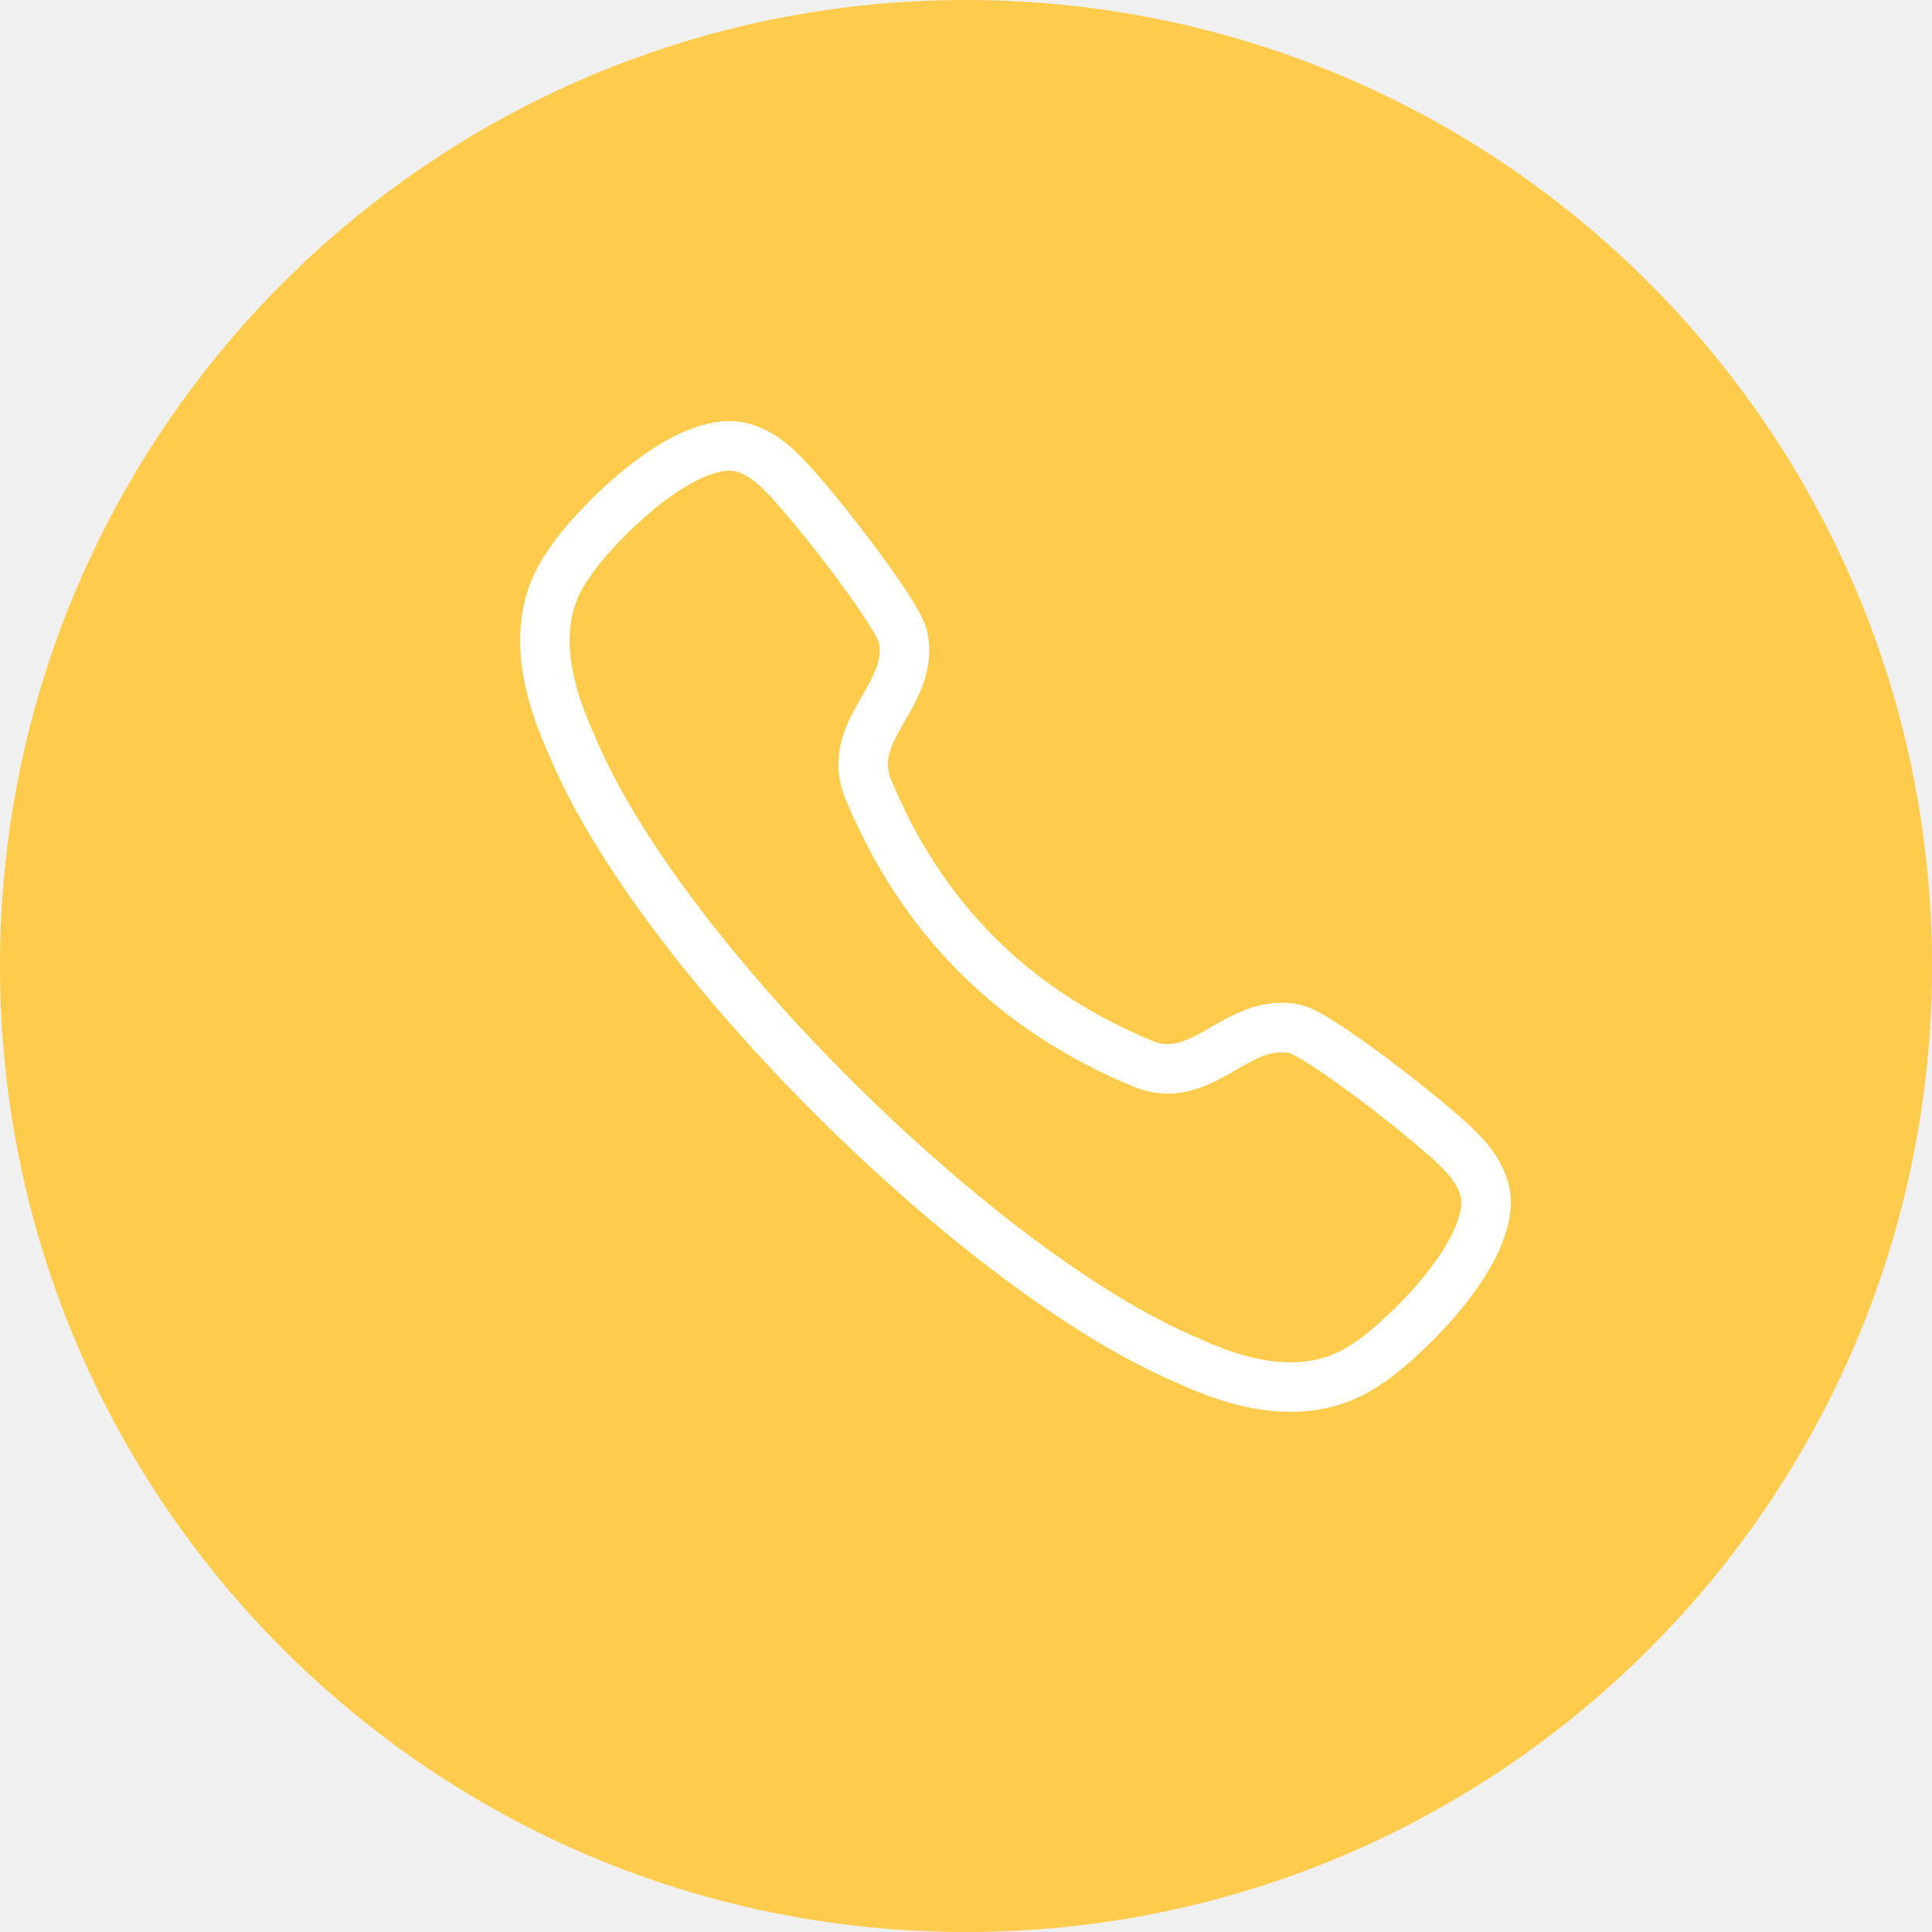
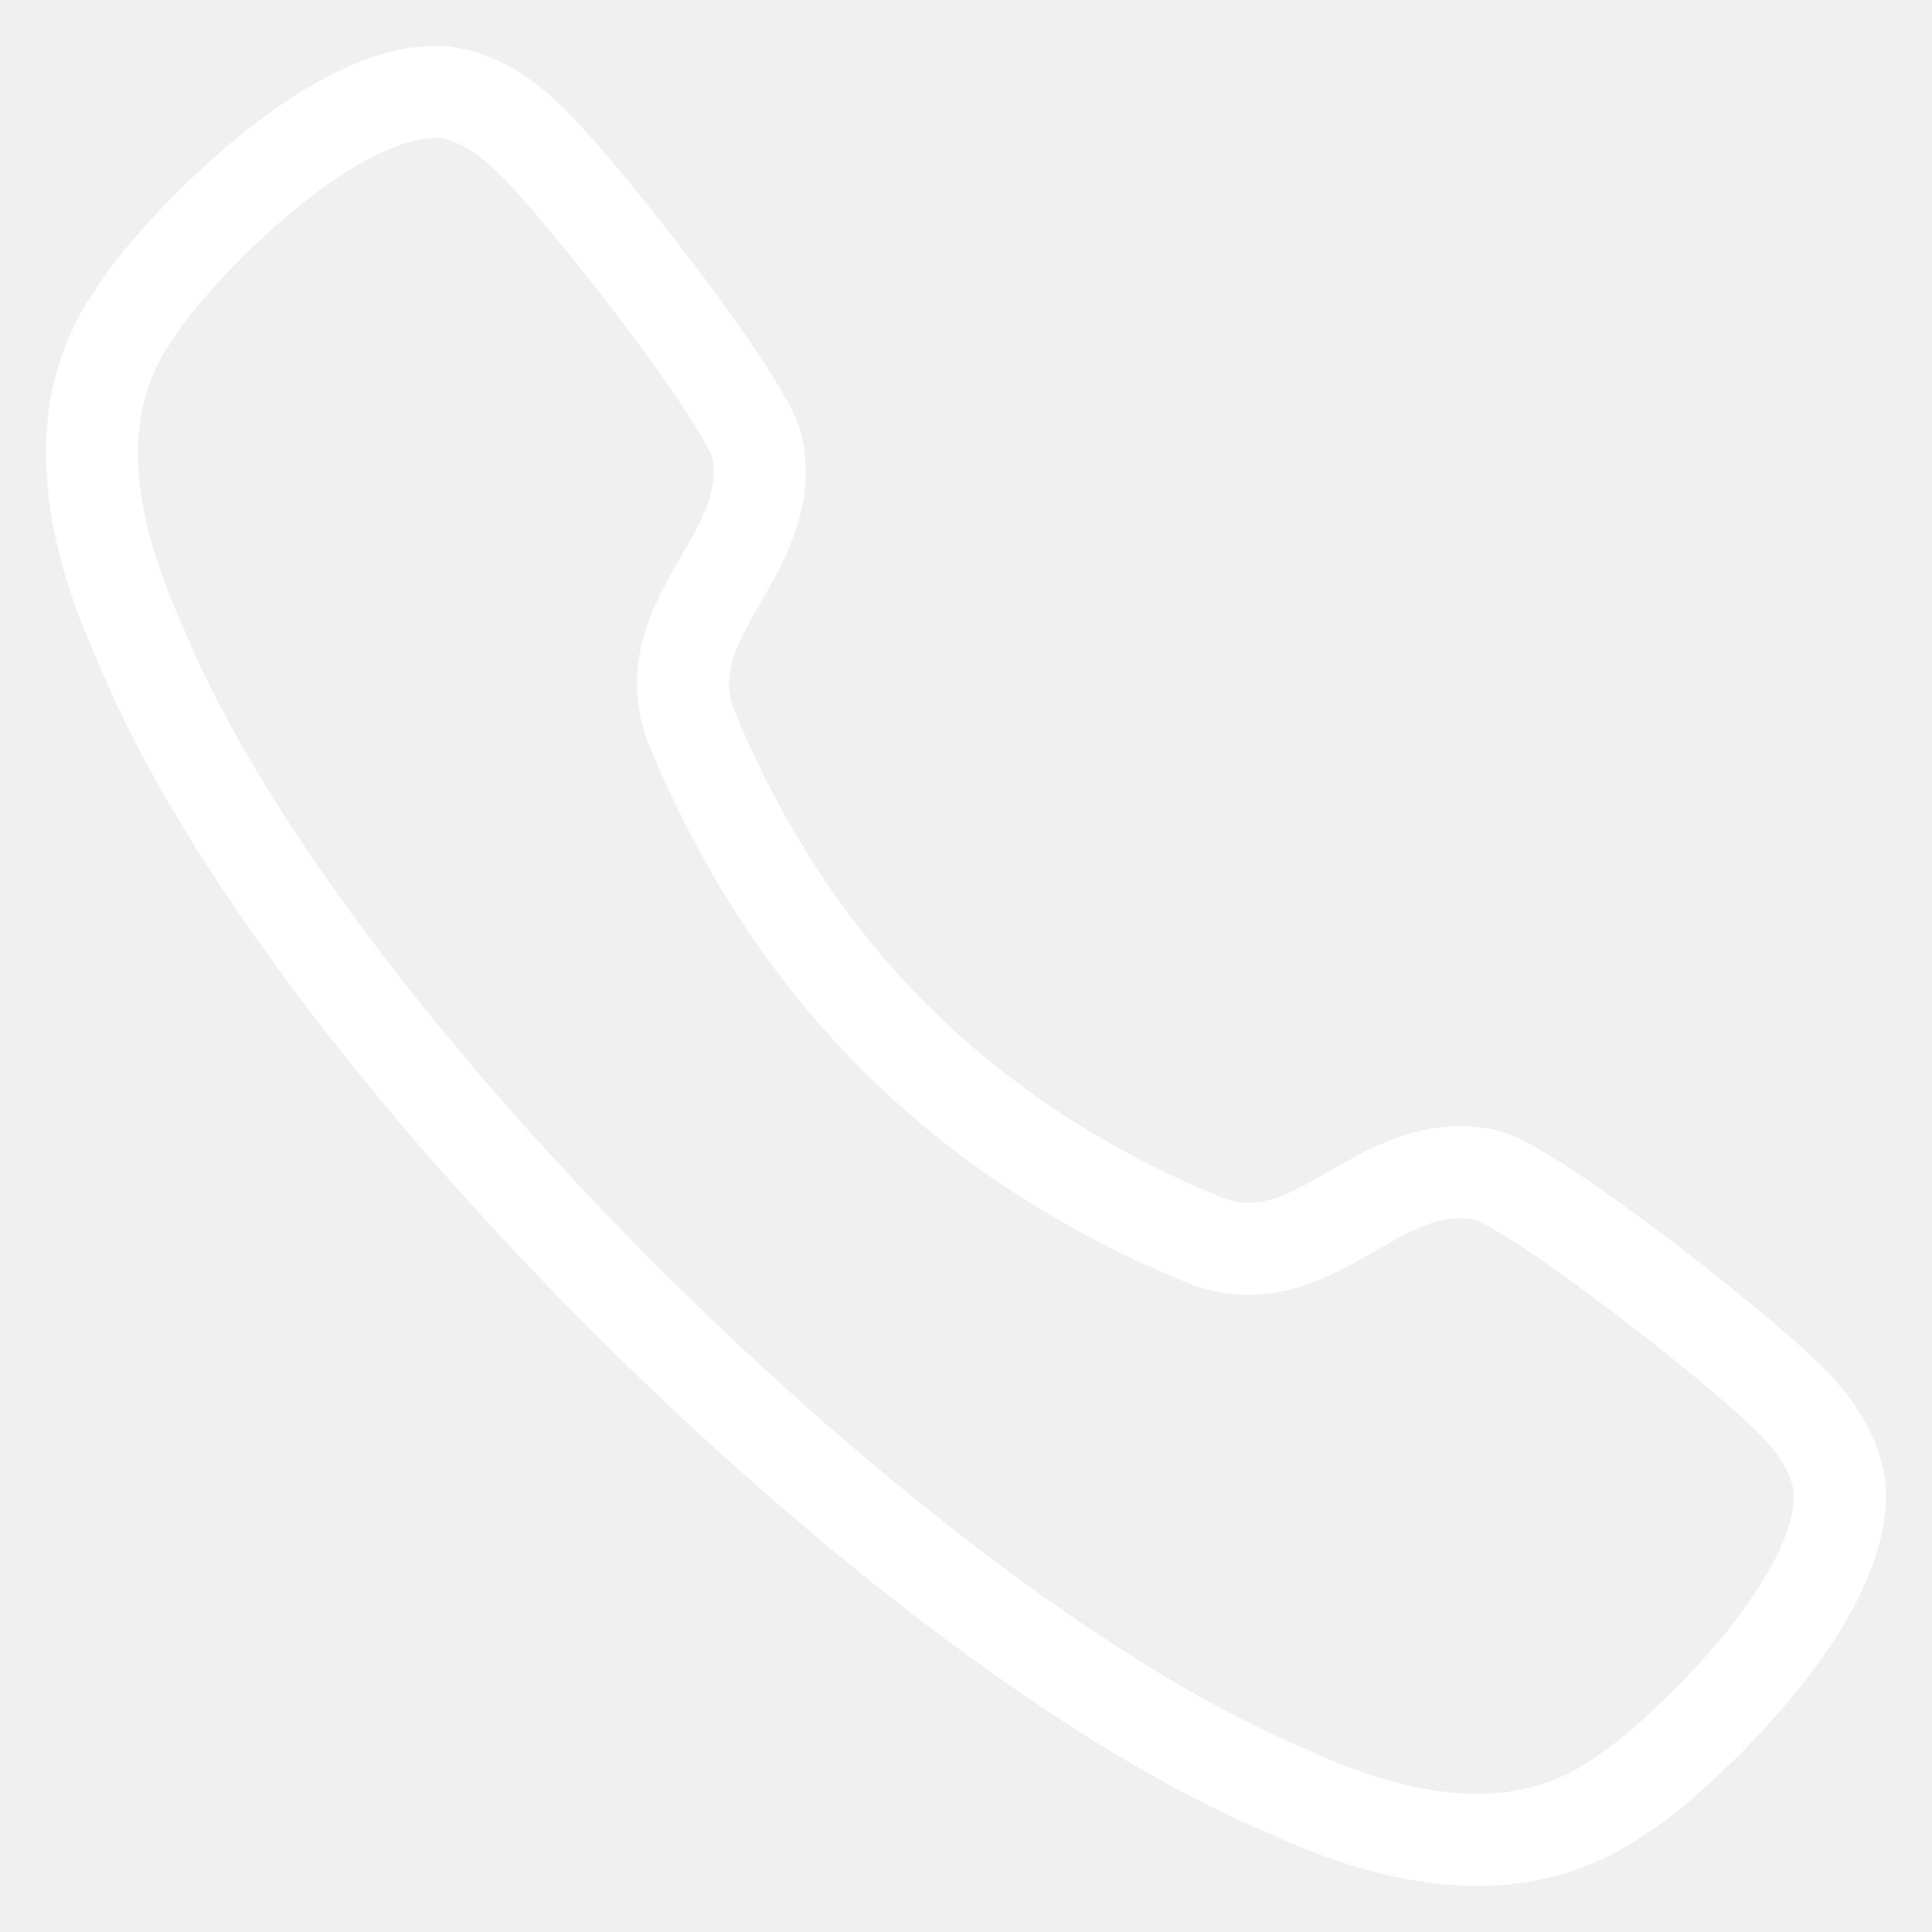
- <svg xmlns="http://www.w3.org/2000/svg" width="39" height="39" fill="none">
-   <circle cx="19.5" cy="19.5" r="19.5" fill="#FECB4D" />
-   <path clip-rule="evenodd" d="M11.49 11.373c.317-.524 2.06-2.43 3.303-2.372.372.031.7.256.968.517.613.599 2.368 2.863 2.468 3.34.242 1.168-1.15 1.842-.724 3.02 1.086 2.659 2.958 4.53 5.618 5.616 1.177.427 1.851-.966 3.02-.723.475.1 2.74 1.855 3.34 2.468.26.266.485.596.516.967.046 1.31-1.977 3.077-2.371 3.303-.93.666-2.145.654-3.625-.034-4.13-1.718-10.729-8.193-12.479-12.478-.67-1.472-.716-2.694-.034-3.624z" stroke="#fff" stroke-linecap="round" stroke-linejoin="round" />
+ <svg xmlns="http://www.w3.org/2000/svg" viewBox="0 0 21 21" fill="none">
+   <path clip-rule="evenodd" d="M1.49 3.373C1.807 2.849 3.55.943 4.793 1c.372.031.7.256.968.517.613.599 2.368 2.863 2.468 3.34.242 1.168-1.15 1.842-.724 3.02 1.086 2.659 2.958 4.53 5.618 5.616 1.177.427 1.851-.966 3.02-.723.475.1 2.74 1.855 3.34 2.468.26.266.485.596.516.967.046 1.31-1.977 3.077-2.371 3.303-.93.666-2.145.654-3.624-.034-4.13-1.718-10.73-8.193-12.48-12.478-.67-1.472-.716-2.694-.034-3.624z" stroke="#fff" stroke-linecap="round" stroke-linejoin="round" />
</svg>
